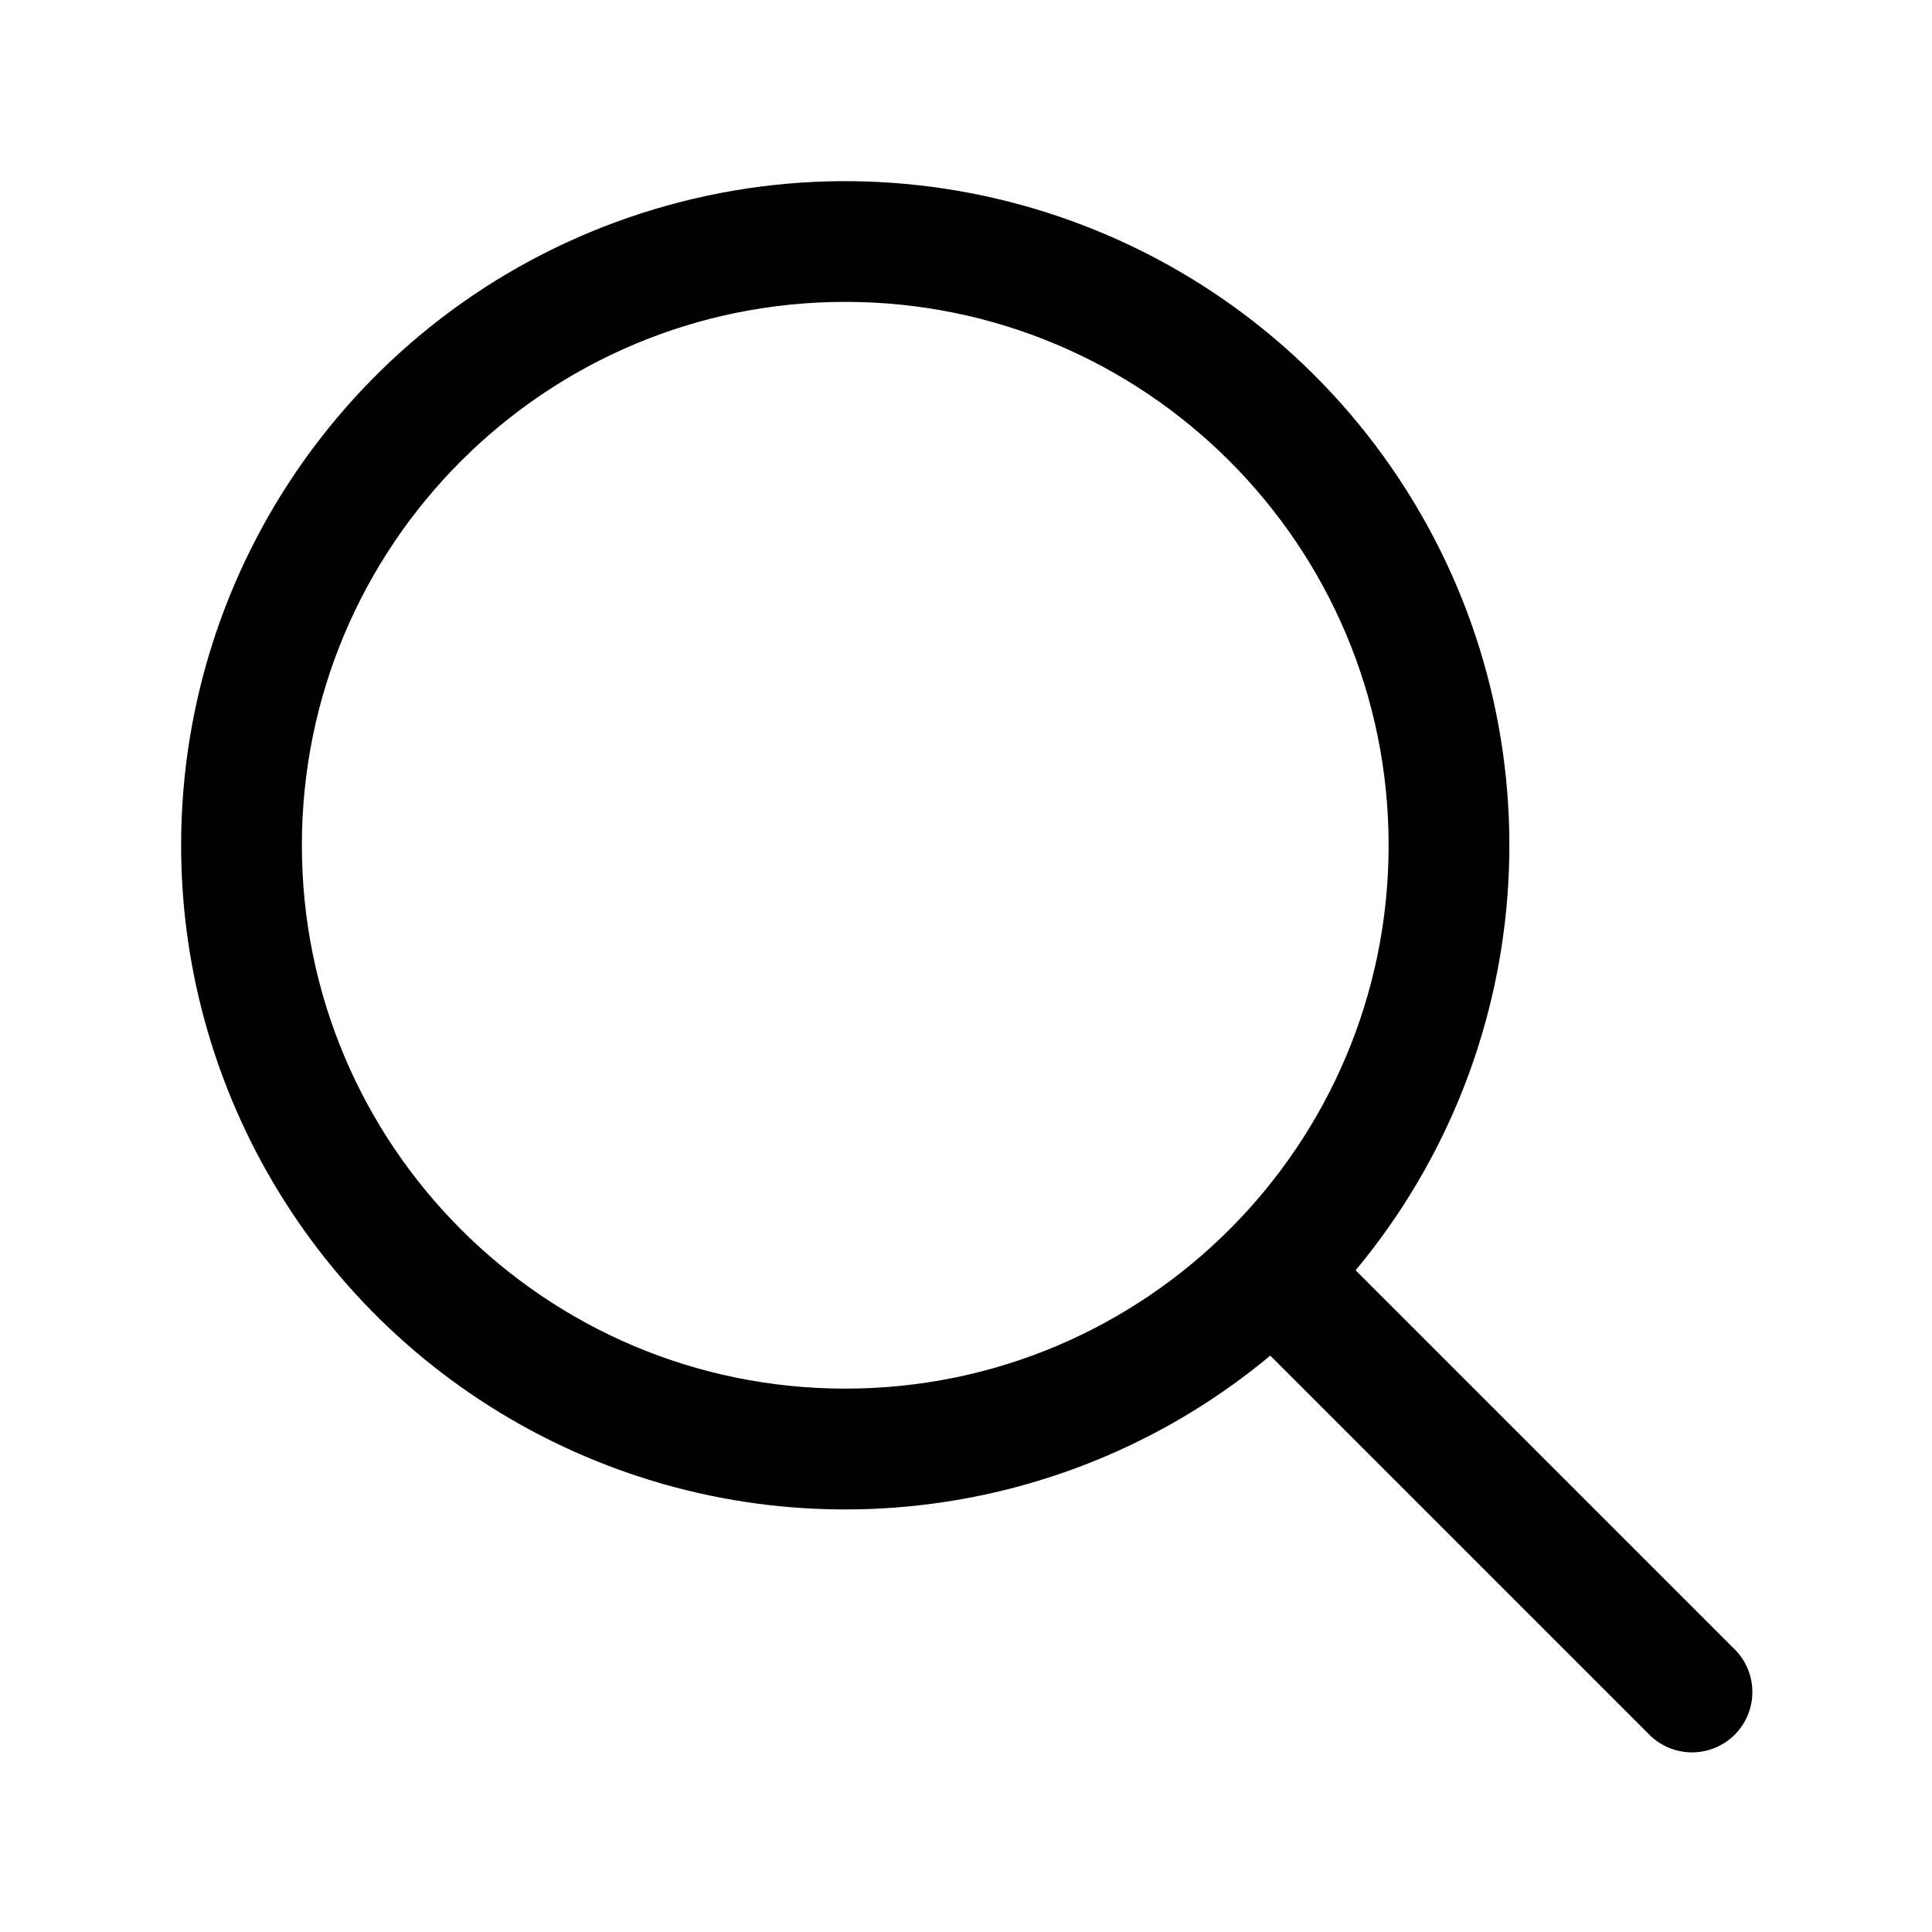
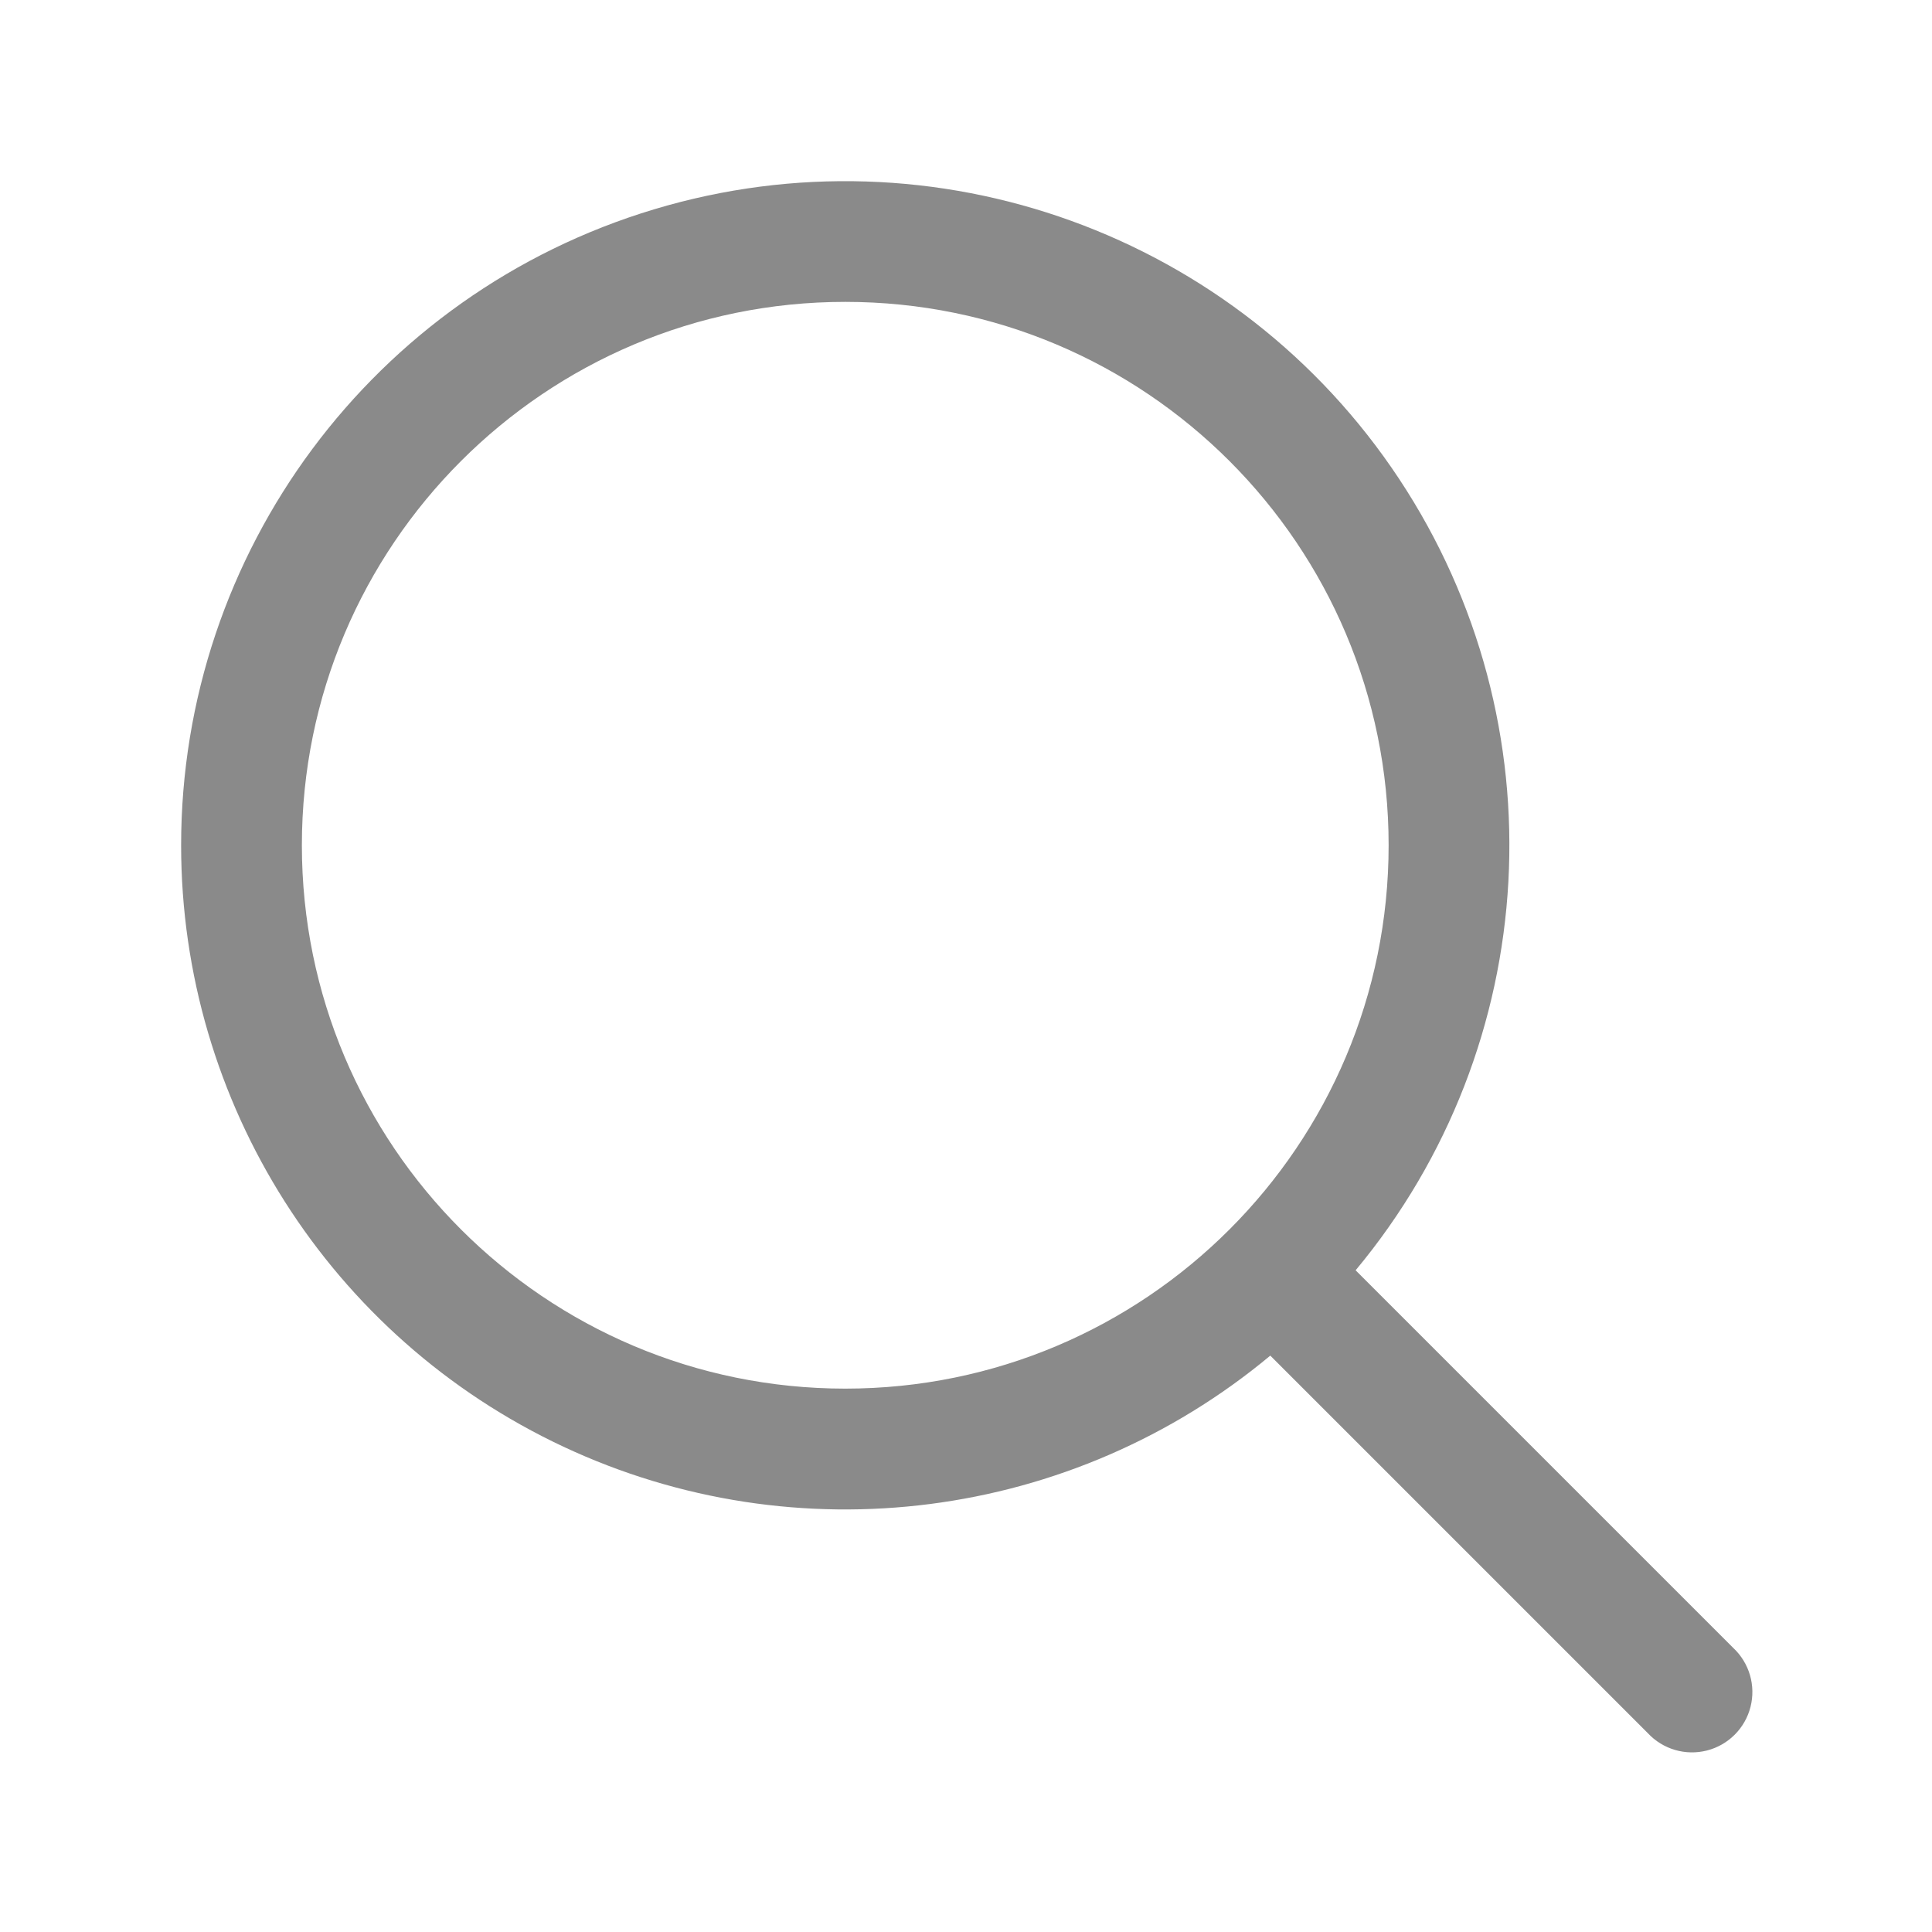
- <svg xmlns="http://www.w3.org/2000/svg" viewBox="0 0 24 24" fill="currentColor" class="w-6 h-6">
+ <svg xmlns="http://www.w3.org/2000/svg" viewBox="0 0 24 24" fill="hsl(0,0%,54%)" class="w-6 h-6">
  <path fill-rule="evenodd" d="M10.5 3.75a6.75 6.75 0 100 13.5 6.75 6.75 0 000-13.5zM2.25 10.5a8.25 8.25 0 1114.59 5.28l4.69 4.69a.75.75 0 11-1.06 1.06l-4.69-4.69A8.25 8.25 0 012.25 10.5z" clip-rule="evenodd" />
</svg>
